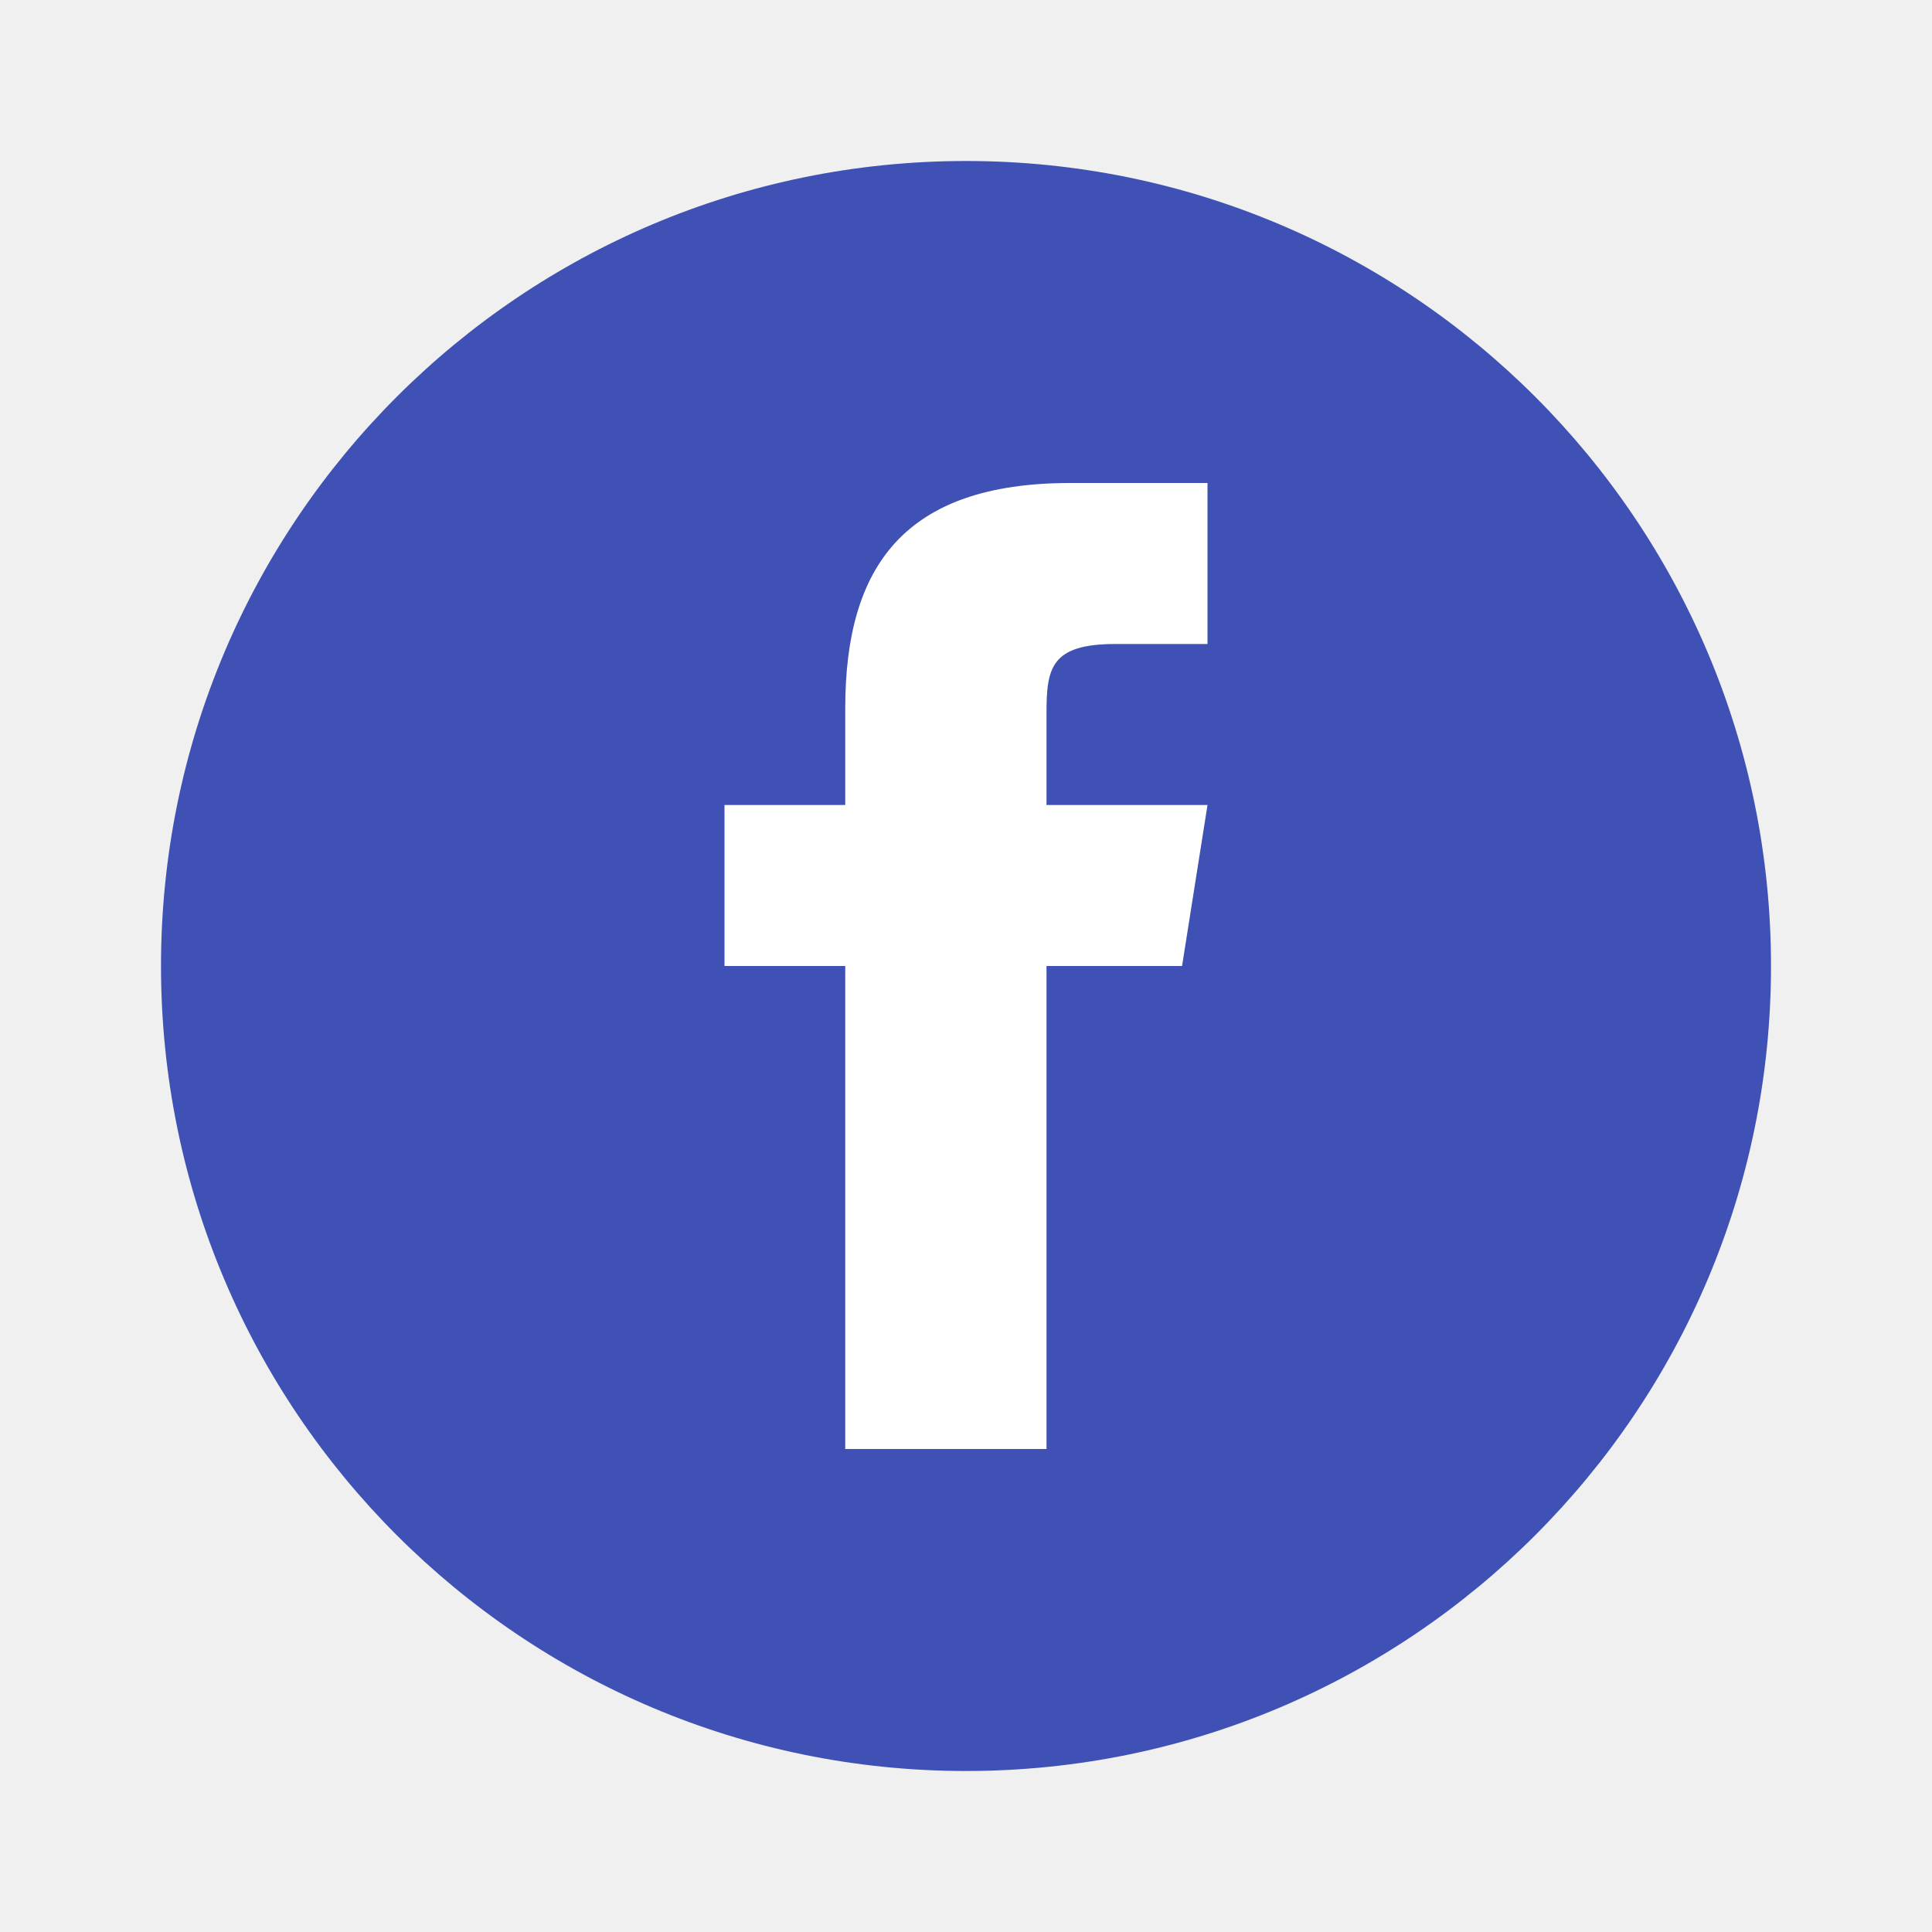
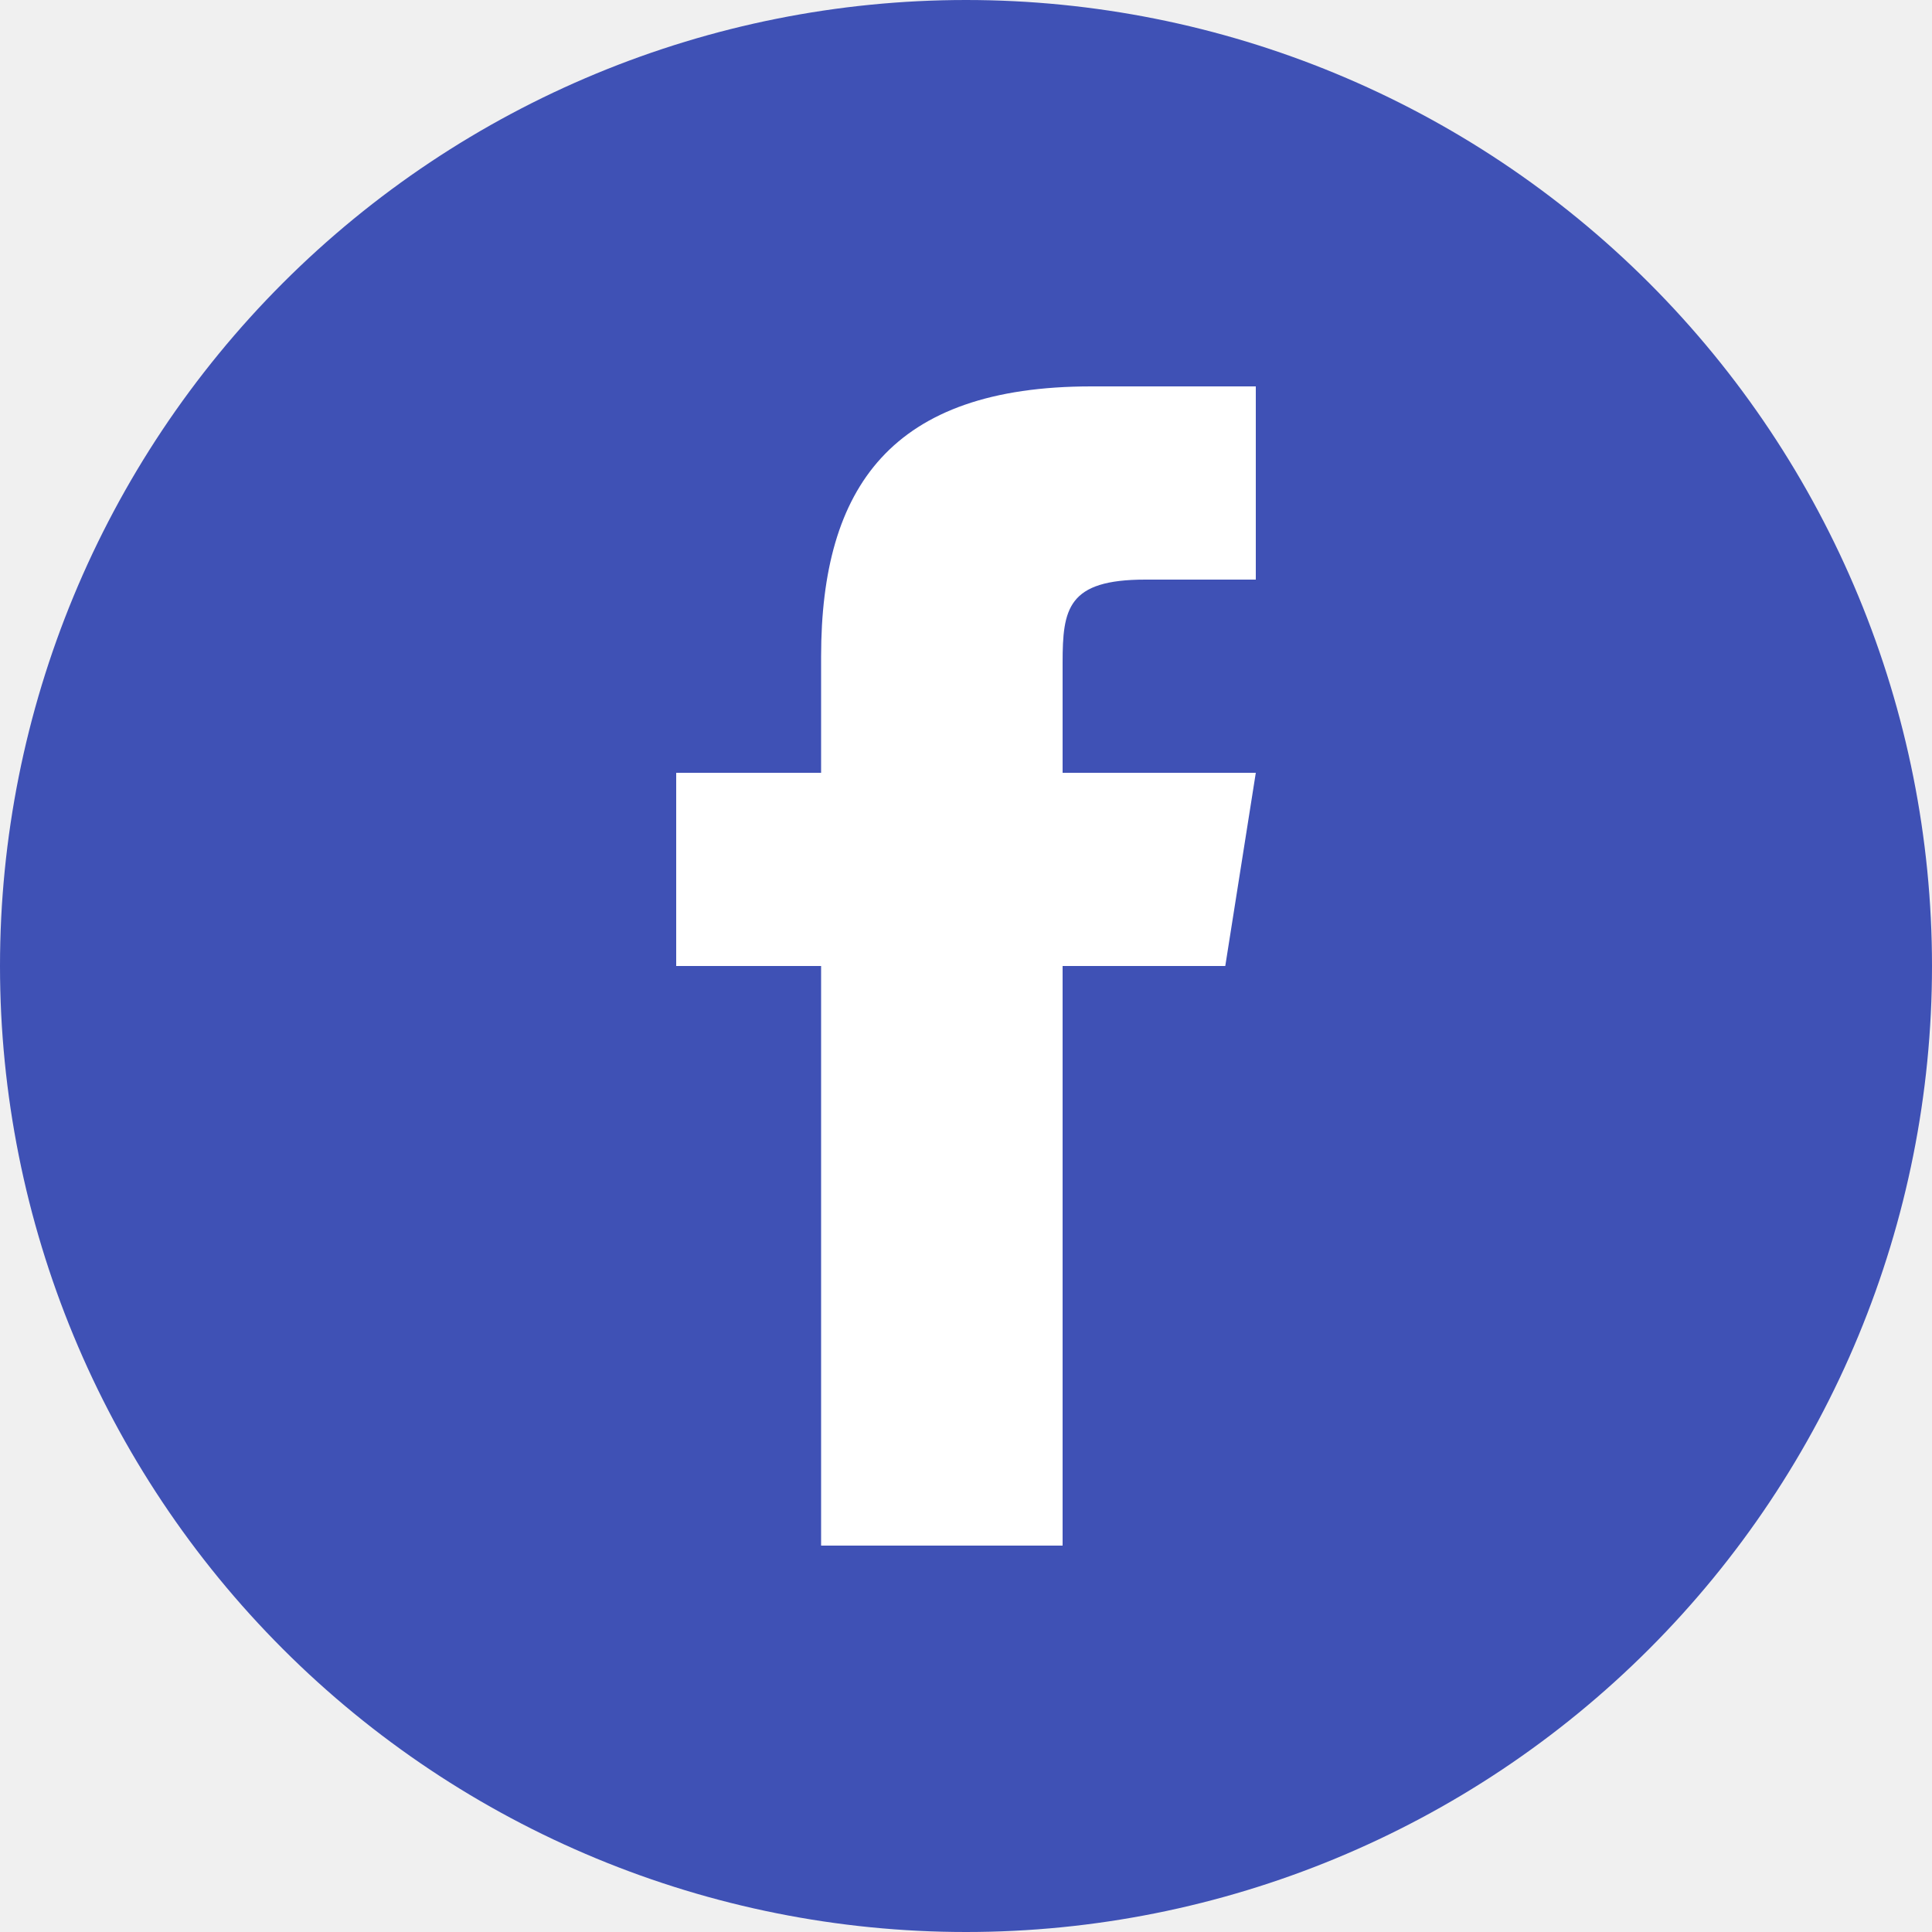
- <svg xmlns="http://www.w3.org/2000/svg" viewBox="0 0 48 48" width="48px" height="48px">
-   <path fill="#3f51b5" d="M24 4A20 20 0 1 0 24 44A20 20 0 1 0 24 4Z" />
-   <path fill="#fff" d="M29.368,24H26v12h-5V24h-3v-4h3v-2.41c0.002-3.508,1.459-5.59,5.592-5.59H30v4h-2.287 C26.104,16,26,16.6,26,17.723V20h4L29.368,24z" />
+ <svg xmlns="http://www.w3.org/2000/svg" width="40" height="40" viewBox="0 0 40 40" fill="none">
+   <path d="M20 0C14.696 0 9.609 2.107 5.858 5.858C2.107 9.609 0 14.696 0 20C0 25.304 2.107 30.391 5.858 34.142C9.609 37.893 14.696 40 20 40C25.304 40 30.391 37.893 34.142 34.142C37.893 30.391 40 25.304 40 20C40 14.696 37.893 9.609 34.142 5.858C30.391 2.107 25.304 0 20 0V0Z" fill="#3F51B5" />
+   <path d="M25.368 20H22V32H17V20H14V16H17V13.59C17.002 10.082 18.459 8 22.592 8H26V12H23.713C22.104 12 22 12.6 22 13.723V16H26L25.368 20Z" fill="white" />
</svg>
